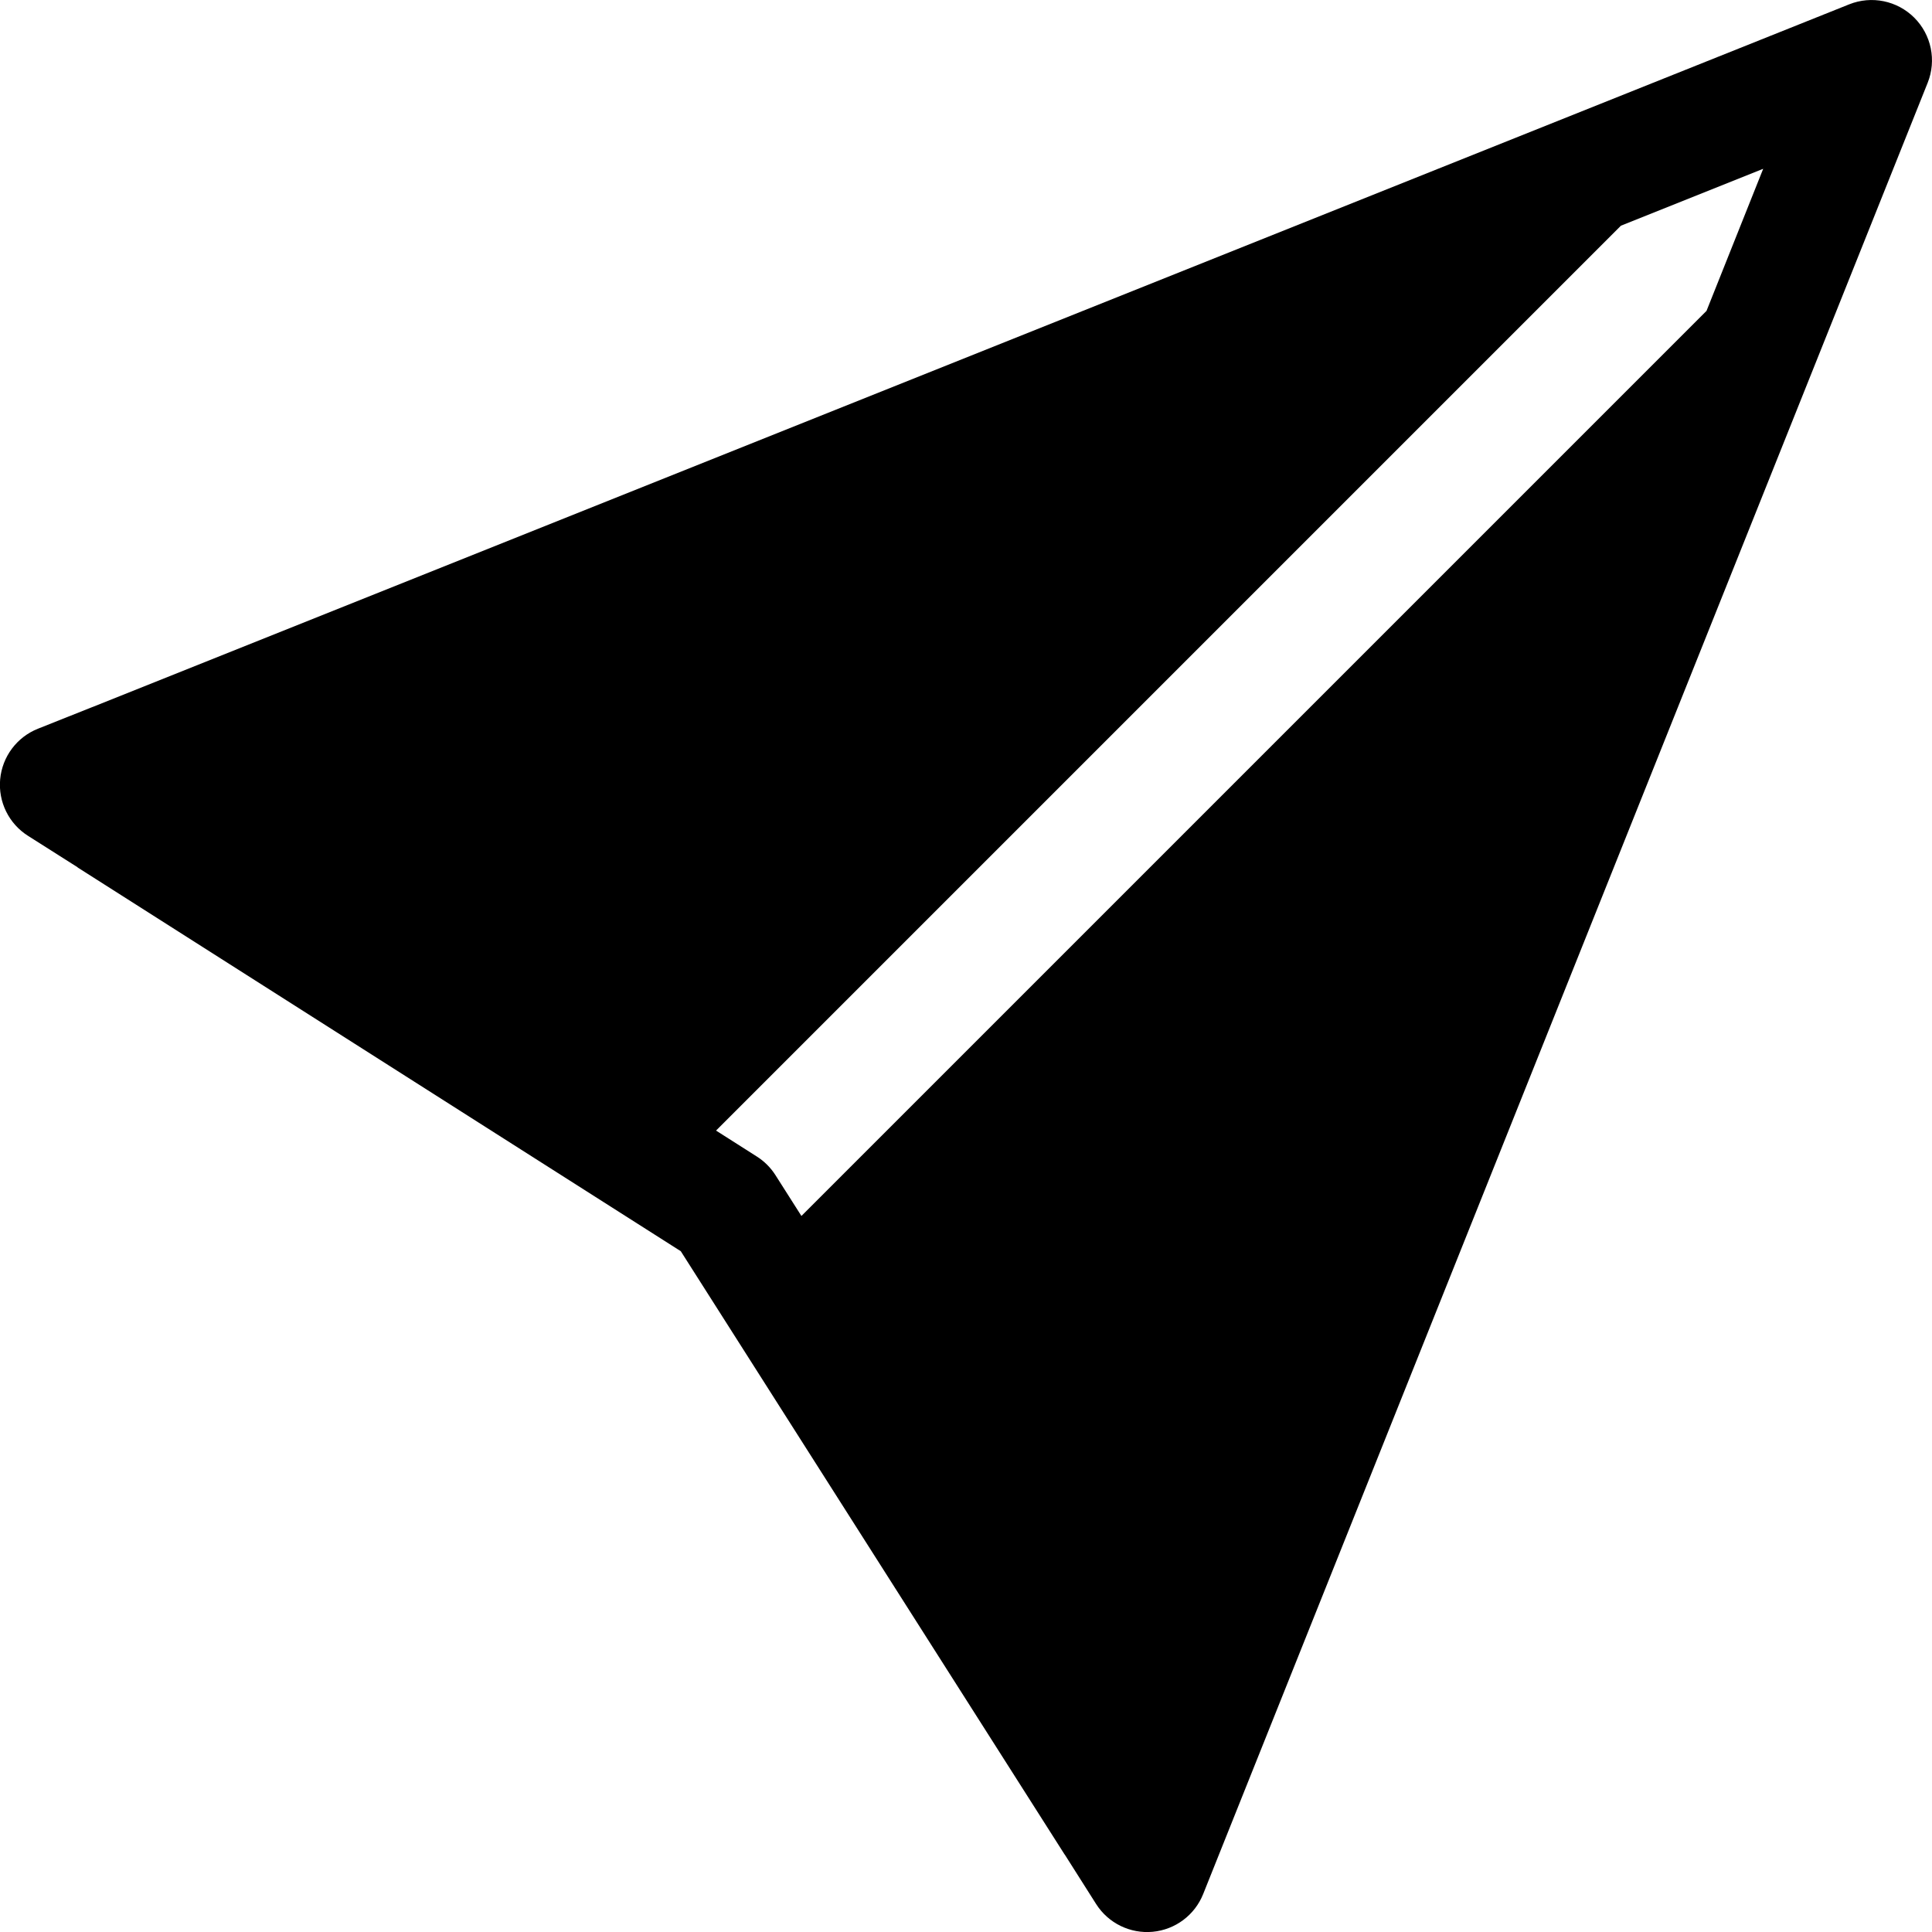
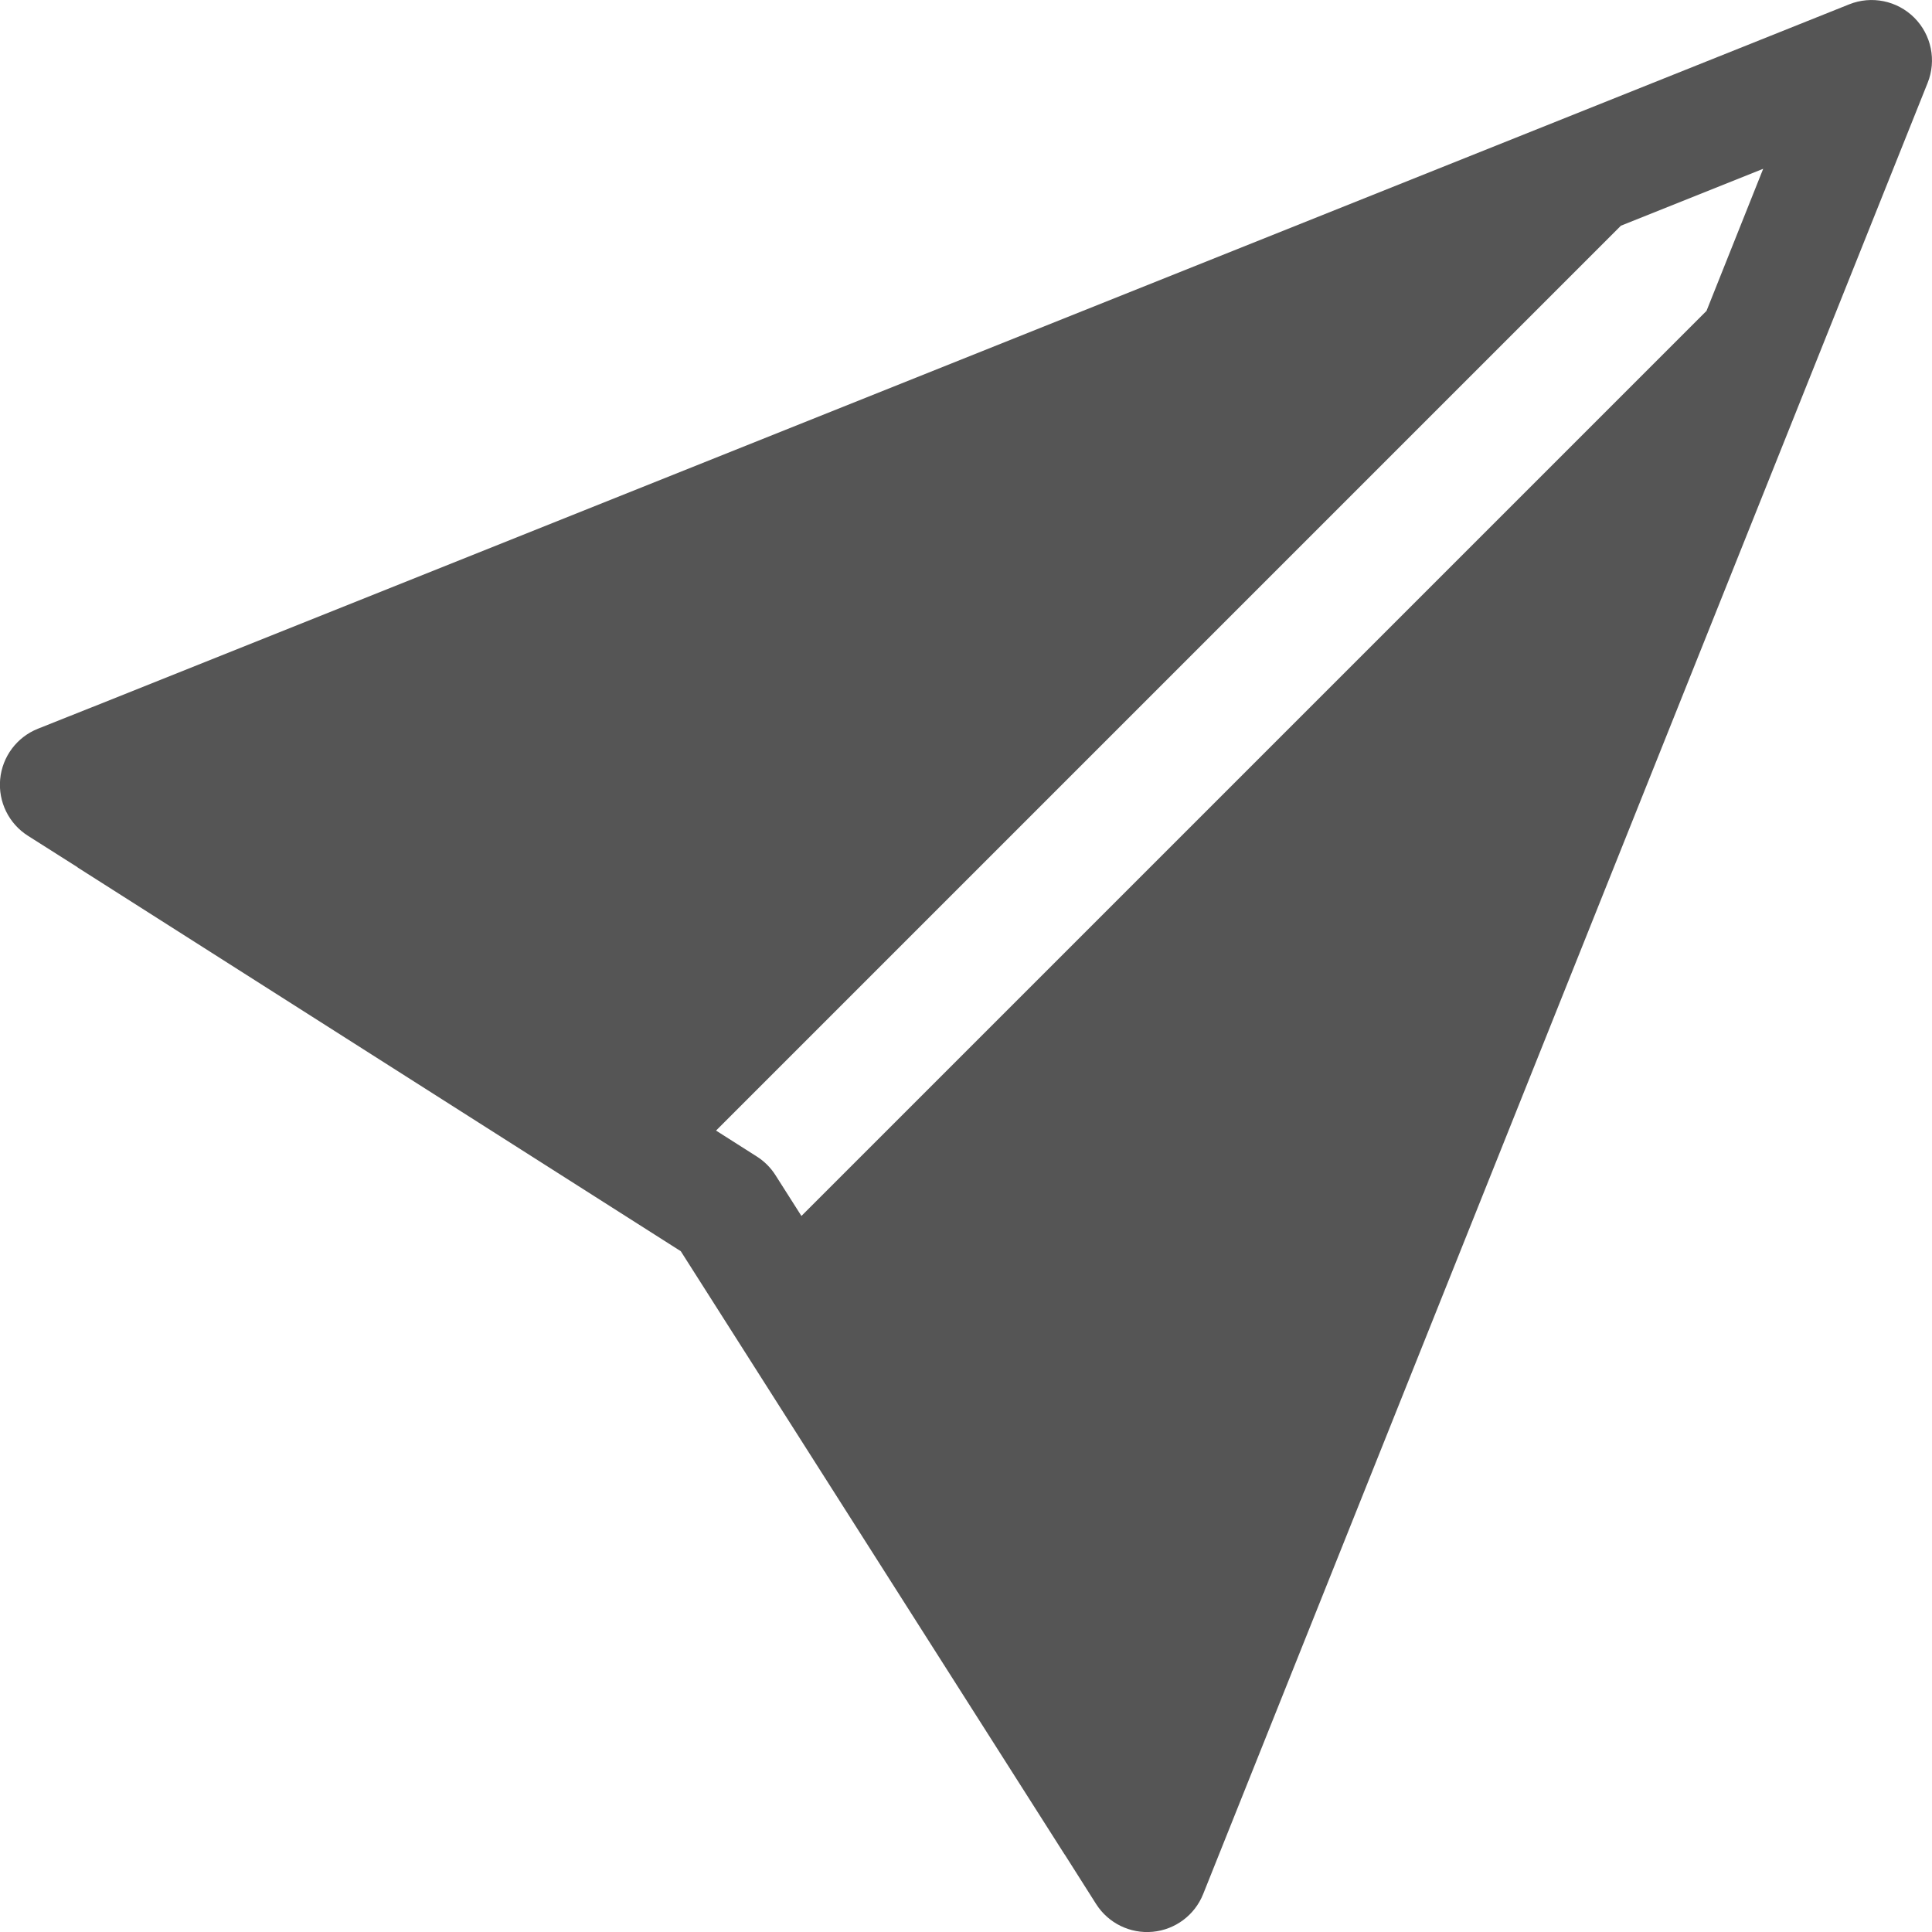
- <svg xmlns="http://www.w3.org/2000/svg" width="16" height="16" fill="currentColor" class="bi bi-send-fill" viewBox="0 0 16 16">
+ <svg xmlns="http://www.w3.org/2000/svg" width="16" height="16" fill="#555555" class="bi bi-send-fill" viewBox="0 0 16 16">
  <path d="M15.964.686a.5.5 0 0 0-.65-.65L.767 5.855H.766l-.452.18a.5.5 0 0 0-.082.887l.41.26.001.002 4.995 3.178 3.178 4.995.002.002.26.41a.5.5 0 0 0 .886-.083l6-15Zm-1.833 1.89L6.637 10.07l-.215-.338a.5.5 0 0 0-.154-.154l-.338-.215 7.494-7.494 1.178-.471-.47 1.178Z" />
</svg>
